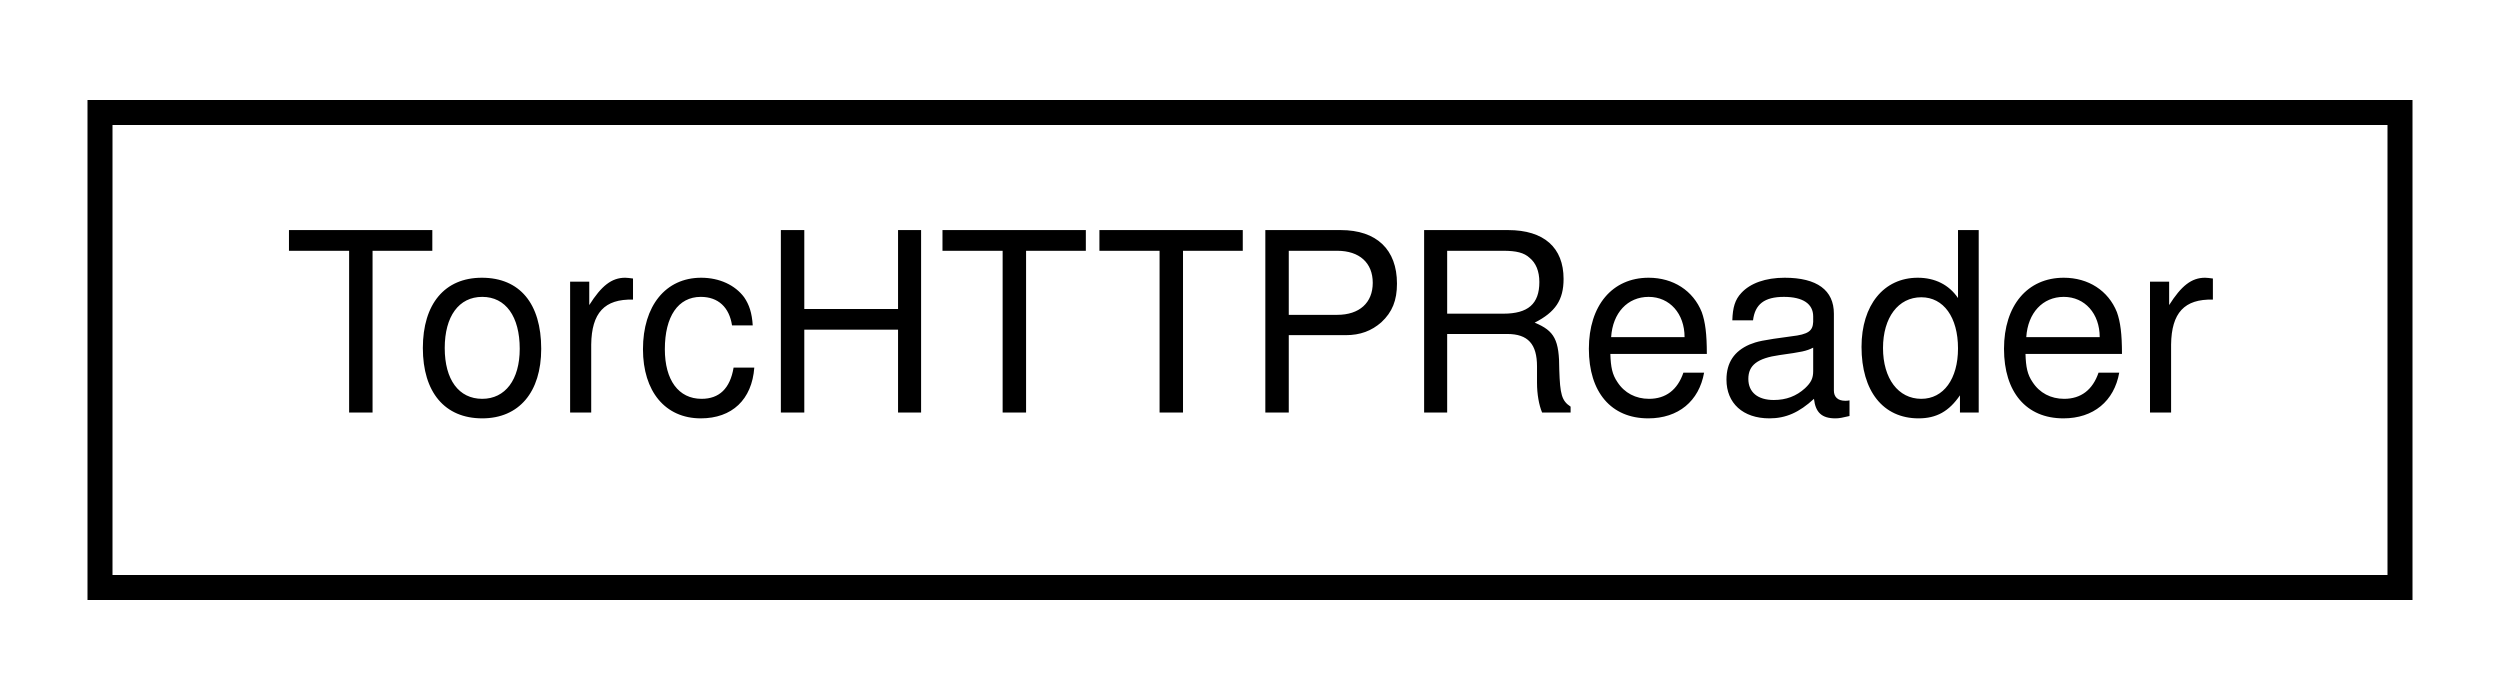
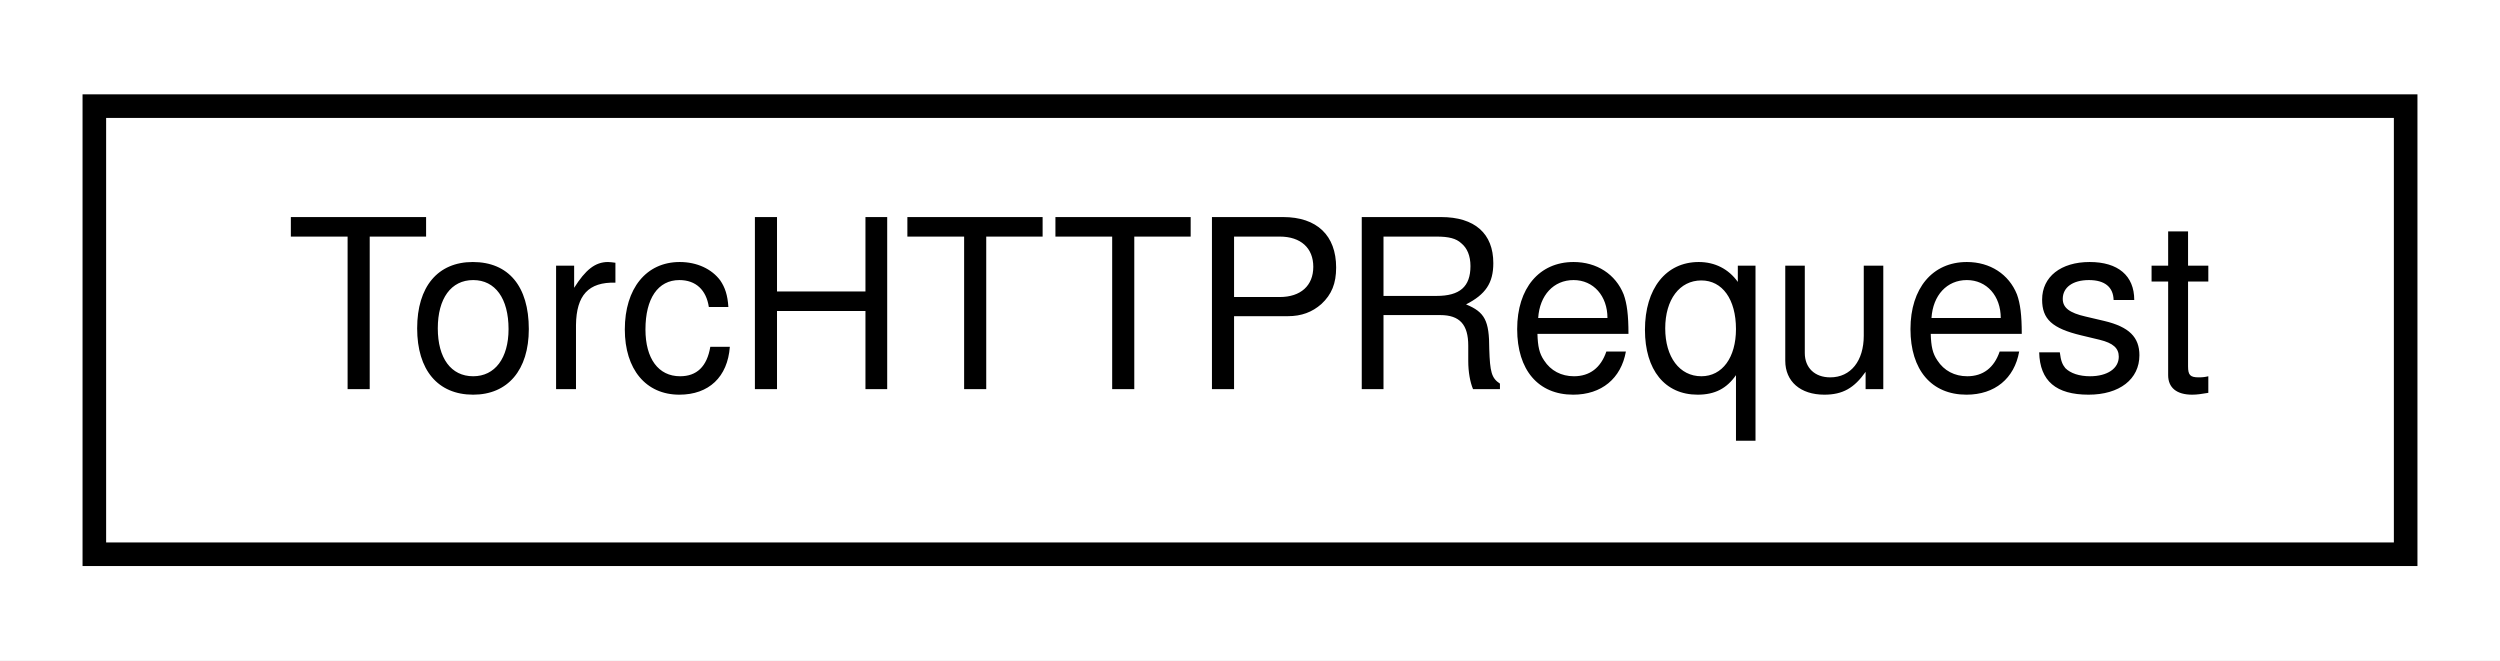
- <svg xmlns="http://www.w3.org/2000/svg" xmlns:xlink="http://www.w3.org/1999/xlink" width="100pt" height="28pt" viewBox="0.00 0.00 100.00 28.00">
+ <svg xmlns="http://www.w3.org/2000/svg" xmlns:xlink="http://www.w3.org/1999/xlink" width="106pt" height="28pt" viewBox="0.00 0.00 106.00 28.00">
  <g id="graph0" class="graph" transform="scale(1 1) rotate(0) translate(4 24)">
-     <polygon fill="white" stroke="none" points="-4,4 -4,-24 96,-24 96,4 -4,4" />
+     <polygon fill="white" stroke="none" points="-4,4 -4,-24 102,-24 102,4 -4,4" />
    <g id="node1" class="node">
      <g id="a_node1">
-         <a xlink:href="d2/d37/class_torc_h_t_t_p_reader.html" target="_top" xlink:title="A convenience class to read HTTP requests from a QTcpSocket. ">
-           <polygon fill="white" stroke="black" points="0,-0.5 0,-19.5 92,-19.5 92,-0.5 0,-0.5" />
-           <text text-anchor="middle" x="46" y="-7.5" font-family="Helvetica,sans-Serif" font-size="10.00">TorcHTTPReader</text>
+         <a xlink:href="da/dfc/class_torc_h_t_t_p_request.html" target="_top" xlink:title="A class to encapsulate an incoming HTTP request. ">
+           <polygon fill="white" stroke="black" points="-7.10543e-15,-0.5 -7.10543e-15,-19.5 98,-19.5 98,-0.5 -7.10543e-15,-0.5" />
+           <text text-anchor="middle" x="49" y="-7.5" font-family="Helvetica,sans-Serif" font-size="10.00">TorcHTTPRequest</text>
        </a>
      </g>
    </g>
  </g>
</svg>
